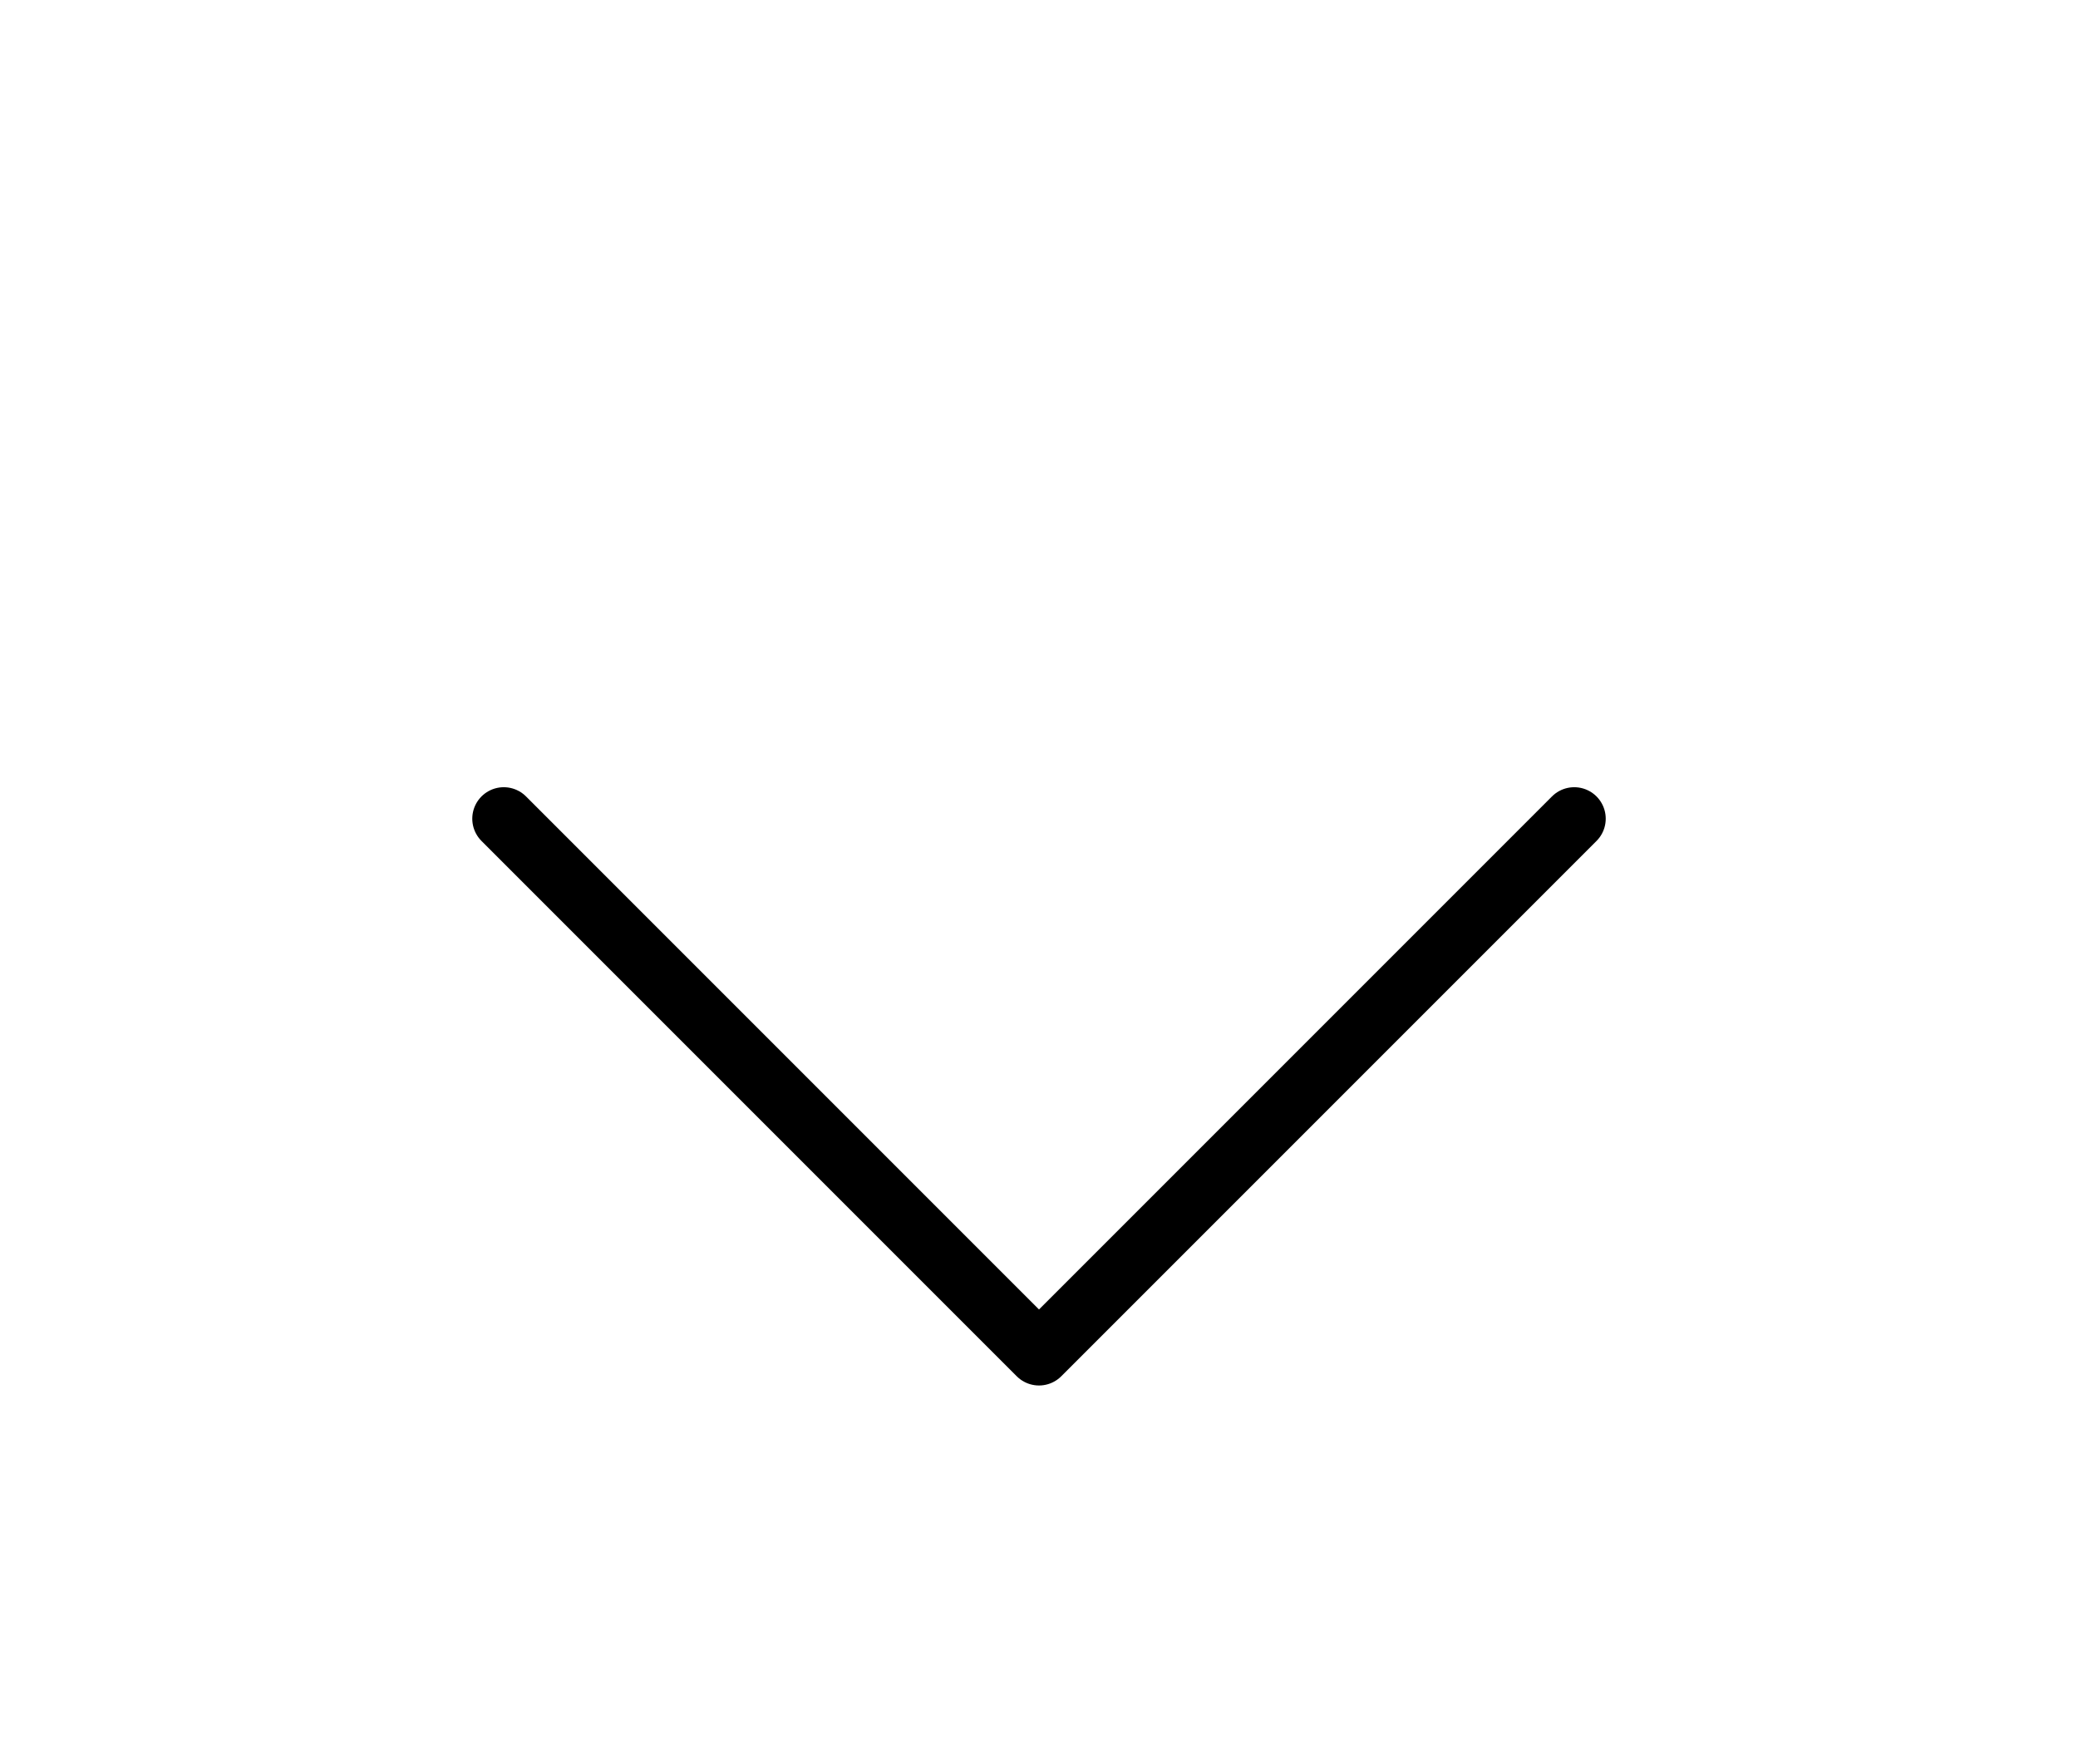
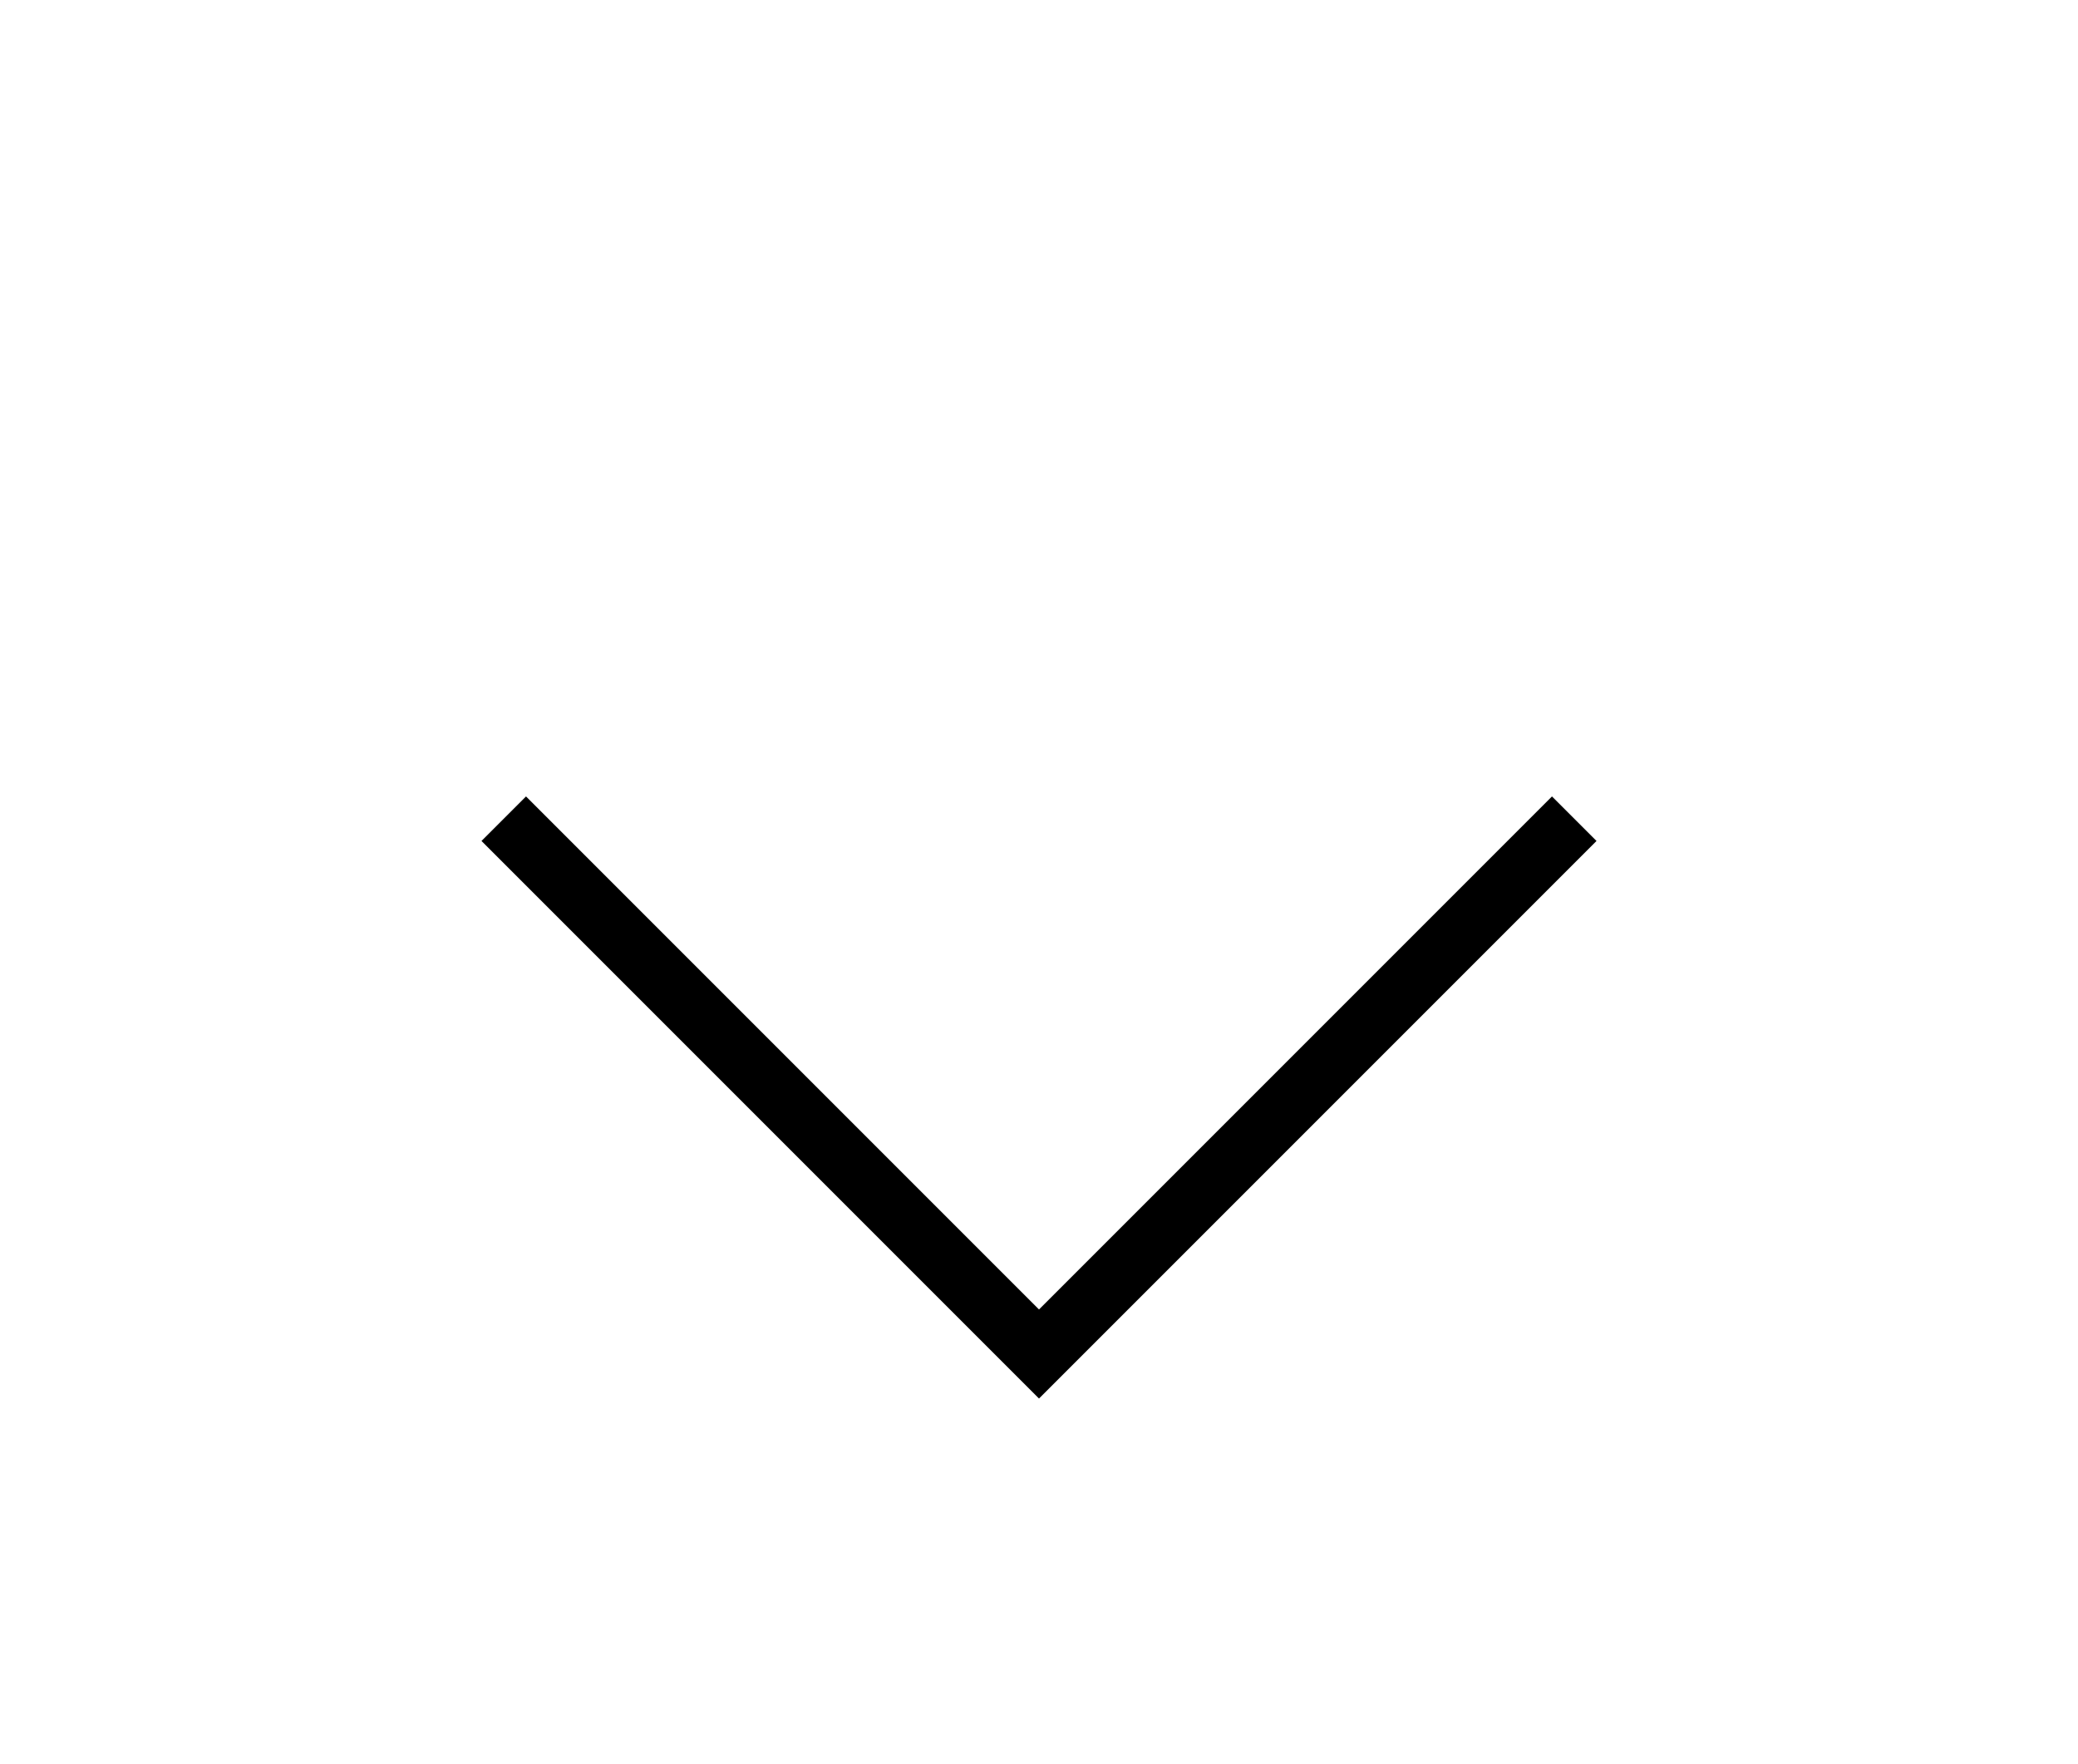
<svg xmlns="http://www.w3.org/2000/svg" width="33" height="28" viewBox="0 0 33 28" fill="none">
-   <path d="M8 13L16.5 21.5L25 13" stroke="black" stroke-linecap="round" stroke-linejoin="round" />
+   <path d="M8 13L16.5 21.5L25 13" stroke="black" strokeLinecap="round" strokeLinejoin="round" />
</svg>
